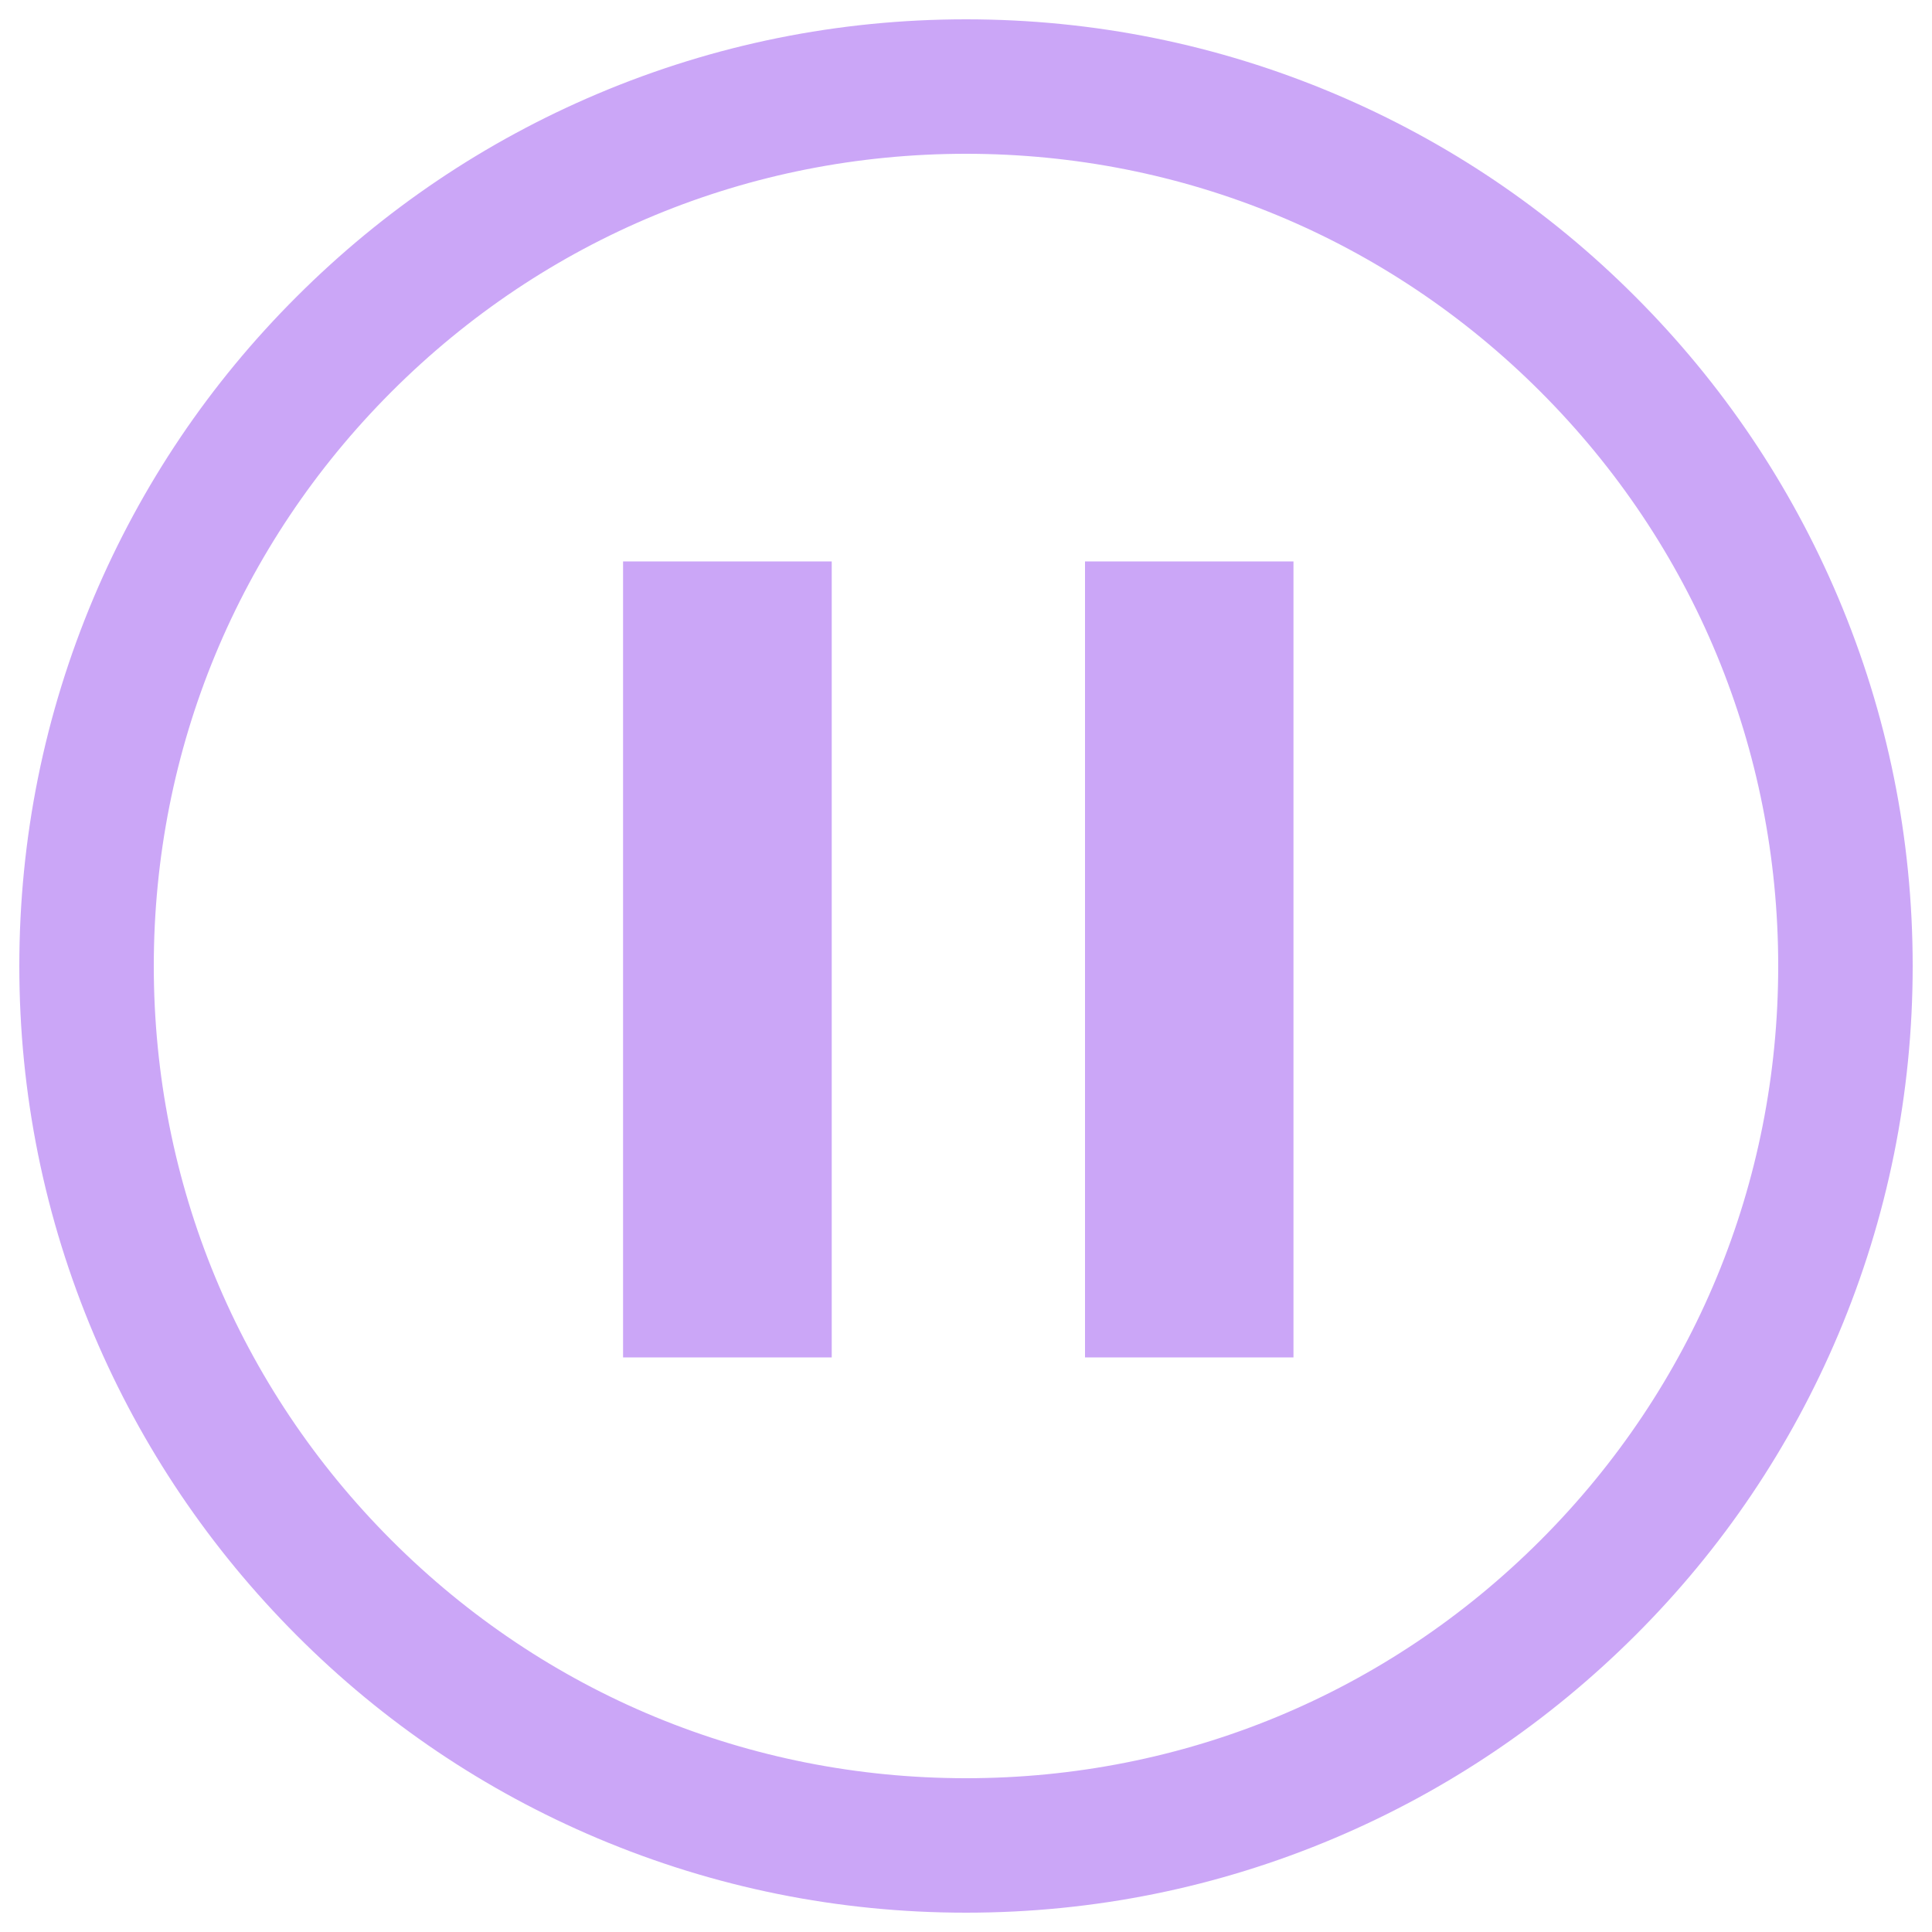
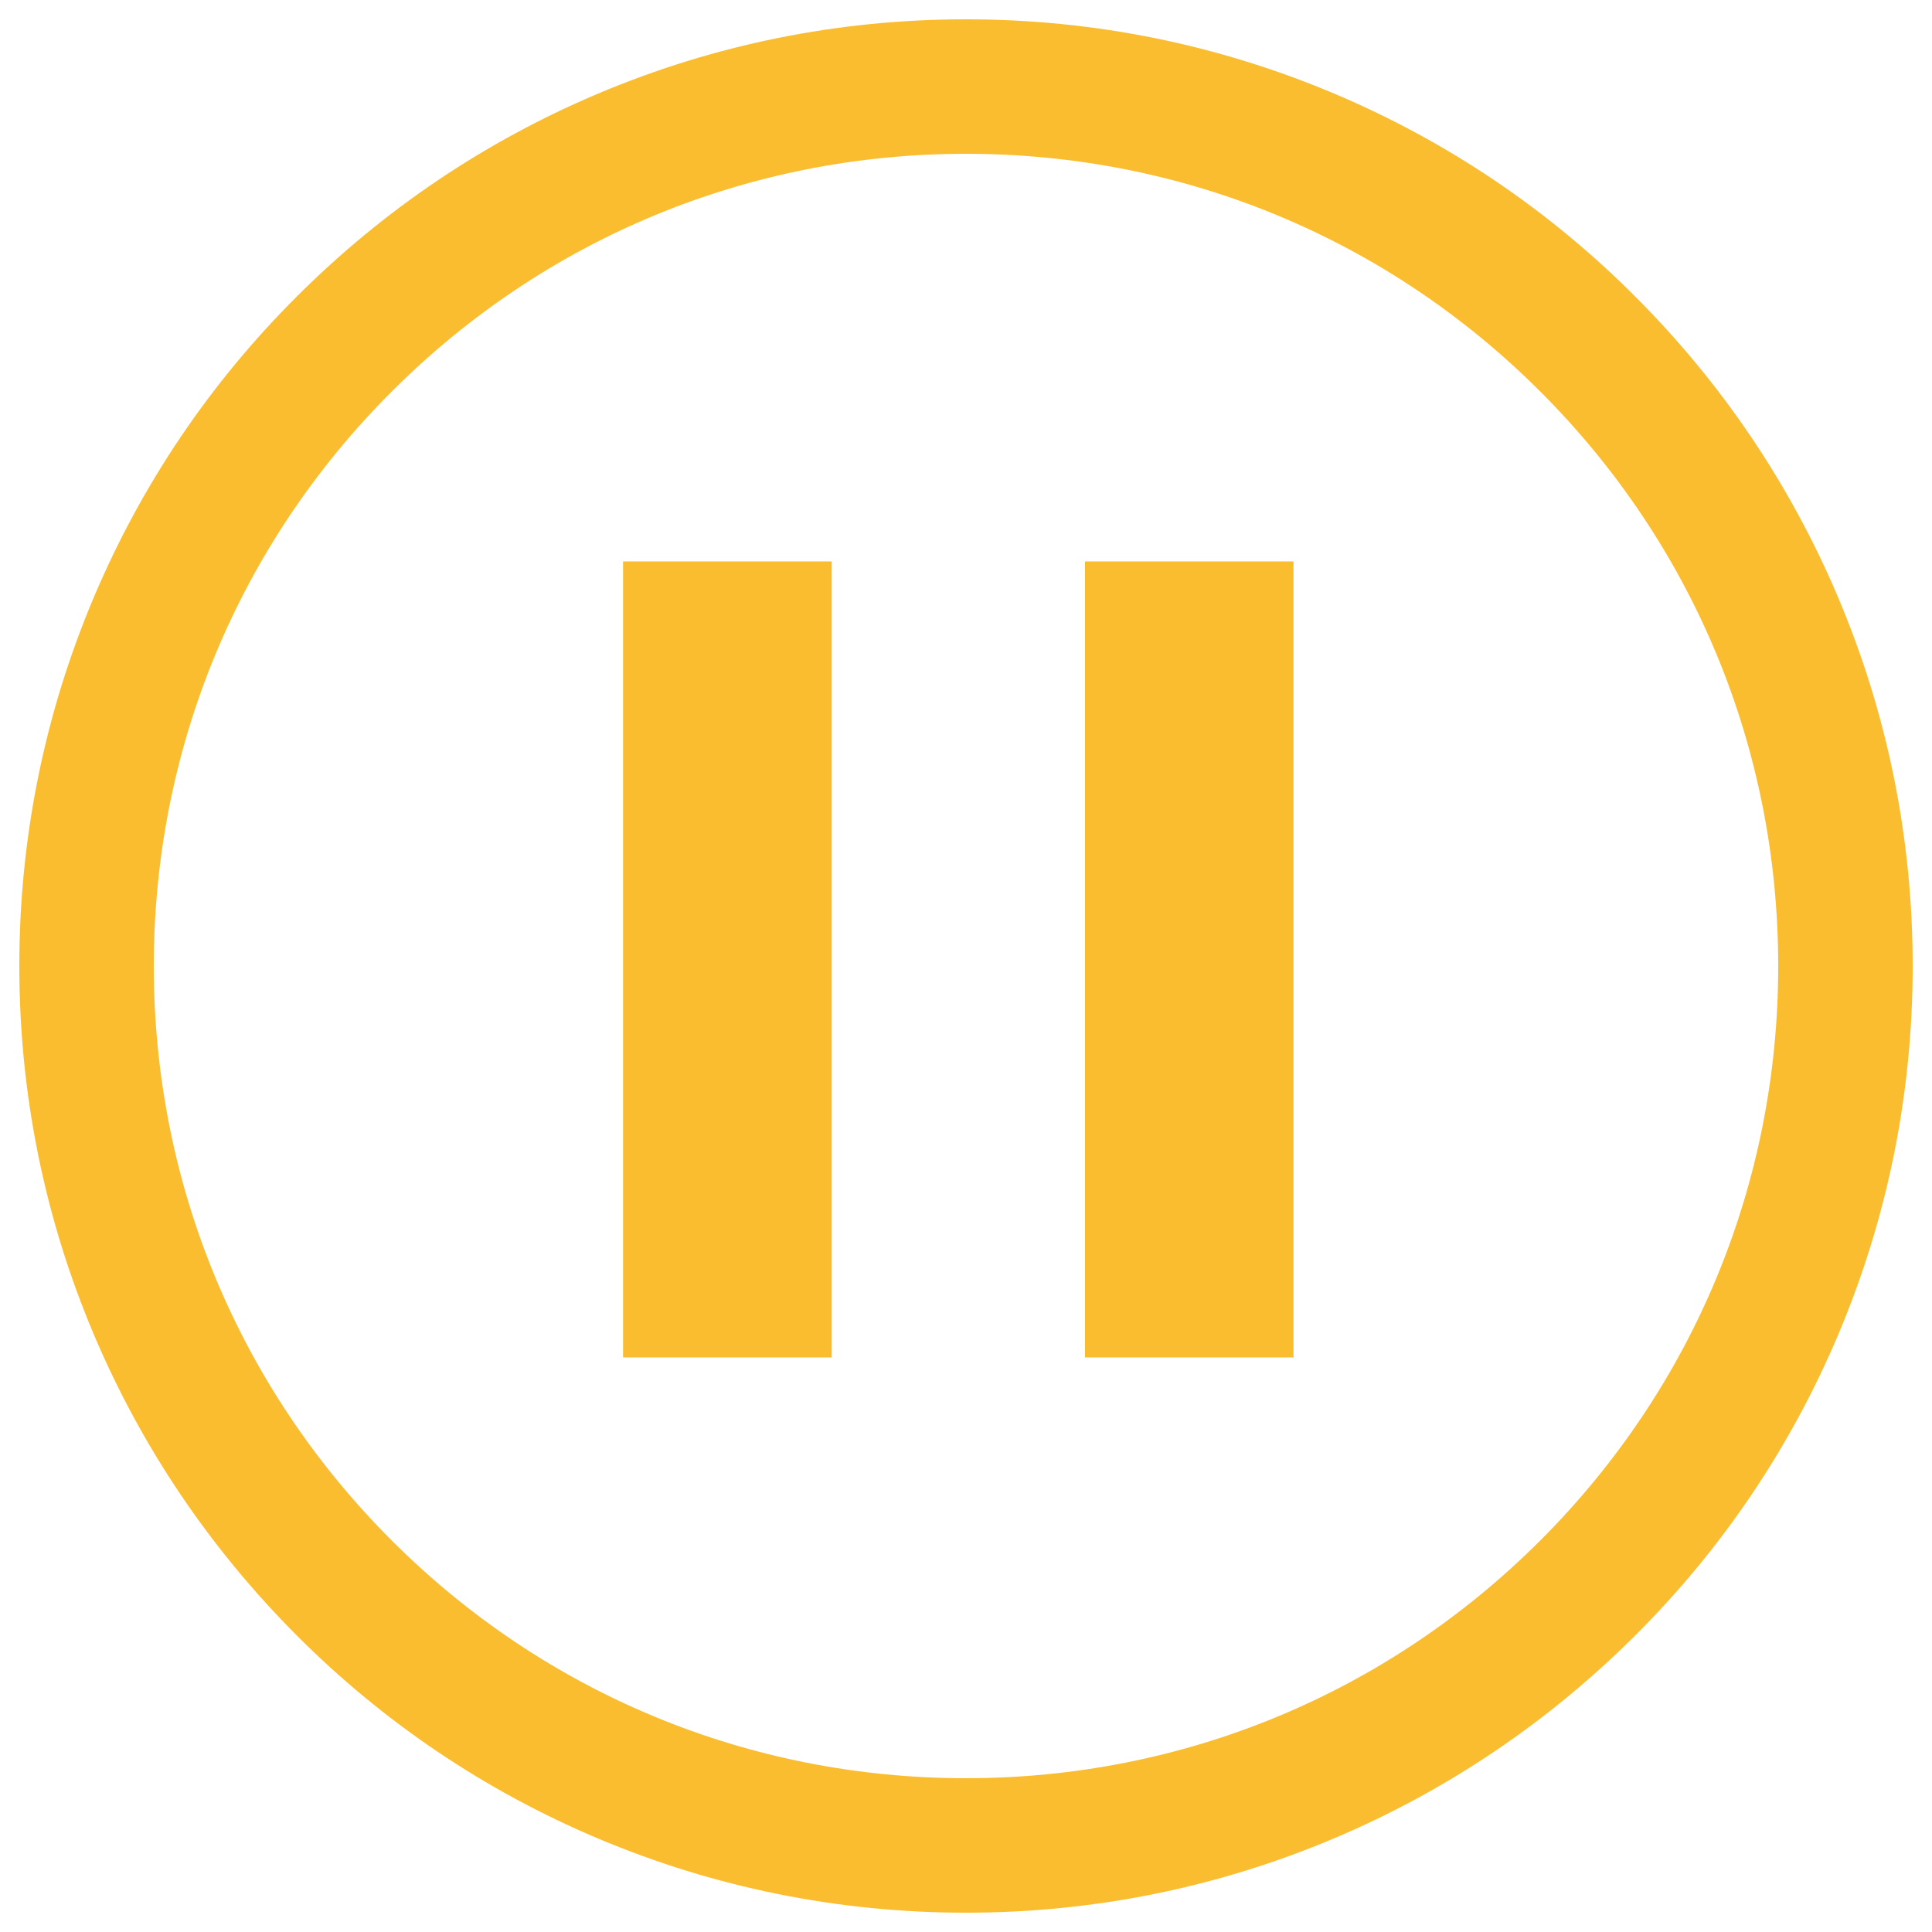
- <svg xmlns="http://www.w3.org/2000/svg" fill="#cba6f7" version="1.1" x="0px" y="0px" viewBox="0 0 1000 1000" enable-background="new 0 0 1000 1000" xml:space="preserve">
+ <svg xmlns="http://www.w3.org/2000/svg" fill="#fabd2f" version="1.1" x="0px" y="0px" viewBox="0 0 1000 1000" enable-background="new 0 0 1000 1000" xml:space="preserve">
  <g>
    <path d="M500,990c-66.1,0-130.3-13-190.7-38.5c-58.4-24.7-110.8-60-155.7-105s-80.3-97.4-105-155.7C23,630.3,10,566.1,10,500c0-66.1,13-130.3,38.5-190.7c24.7-58.4,60-110.8,105-155.7c45-45,97.4-80.3,155.7-105C369.7,23,433.9,10,500,10c66.1,0,130.3,13,190.7,38.5c58.4,24.7,110.8,60,155.7,105c45,45,80.3,97.4,105,155.7C977,369.7,990,433.9,990,500c0,66.1-13,130.3-38.5,190.7c-24.7,58.4-60,110.8-105,155.7s-97.4,80.3-155.7,105C630.3,977,566.1,990,500,990z M500,79.6c-112.3,0-217.9,43.7-297.3,123.1C123.3,282.1,79.6,387.7,79.6,500s43.7,217.9,123.1,297.3c79.4,79.4,185,123.1,297.3,123.1c112.3,0,217.9-43.7,297.3-123.1c79.4-79.4,123.1-185,123.1-297.3s-43.7-217.9-123.1-297.3C717.9,123.3,612.3,79.6,500,79.6z" />
    <path d="M322.5,290.6h108v412h-108V290.6z" />
    <path d="M561.6,290.6h107.9v412H561.6V290.6z" />
  </g>
</svg>
